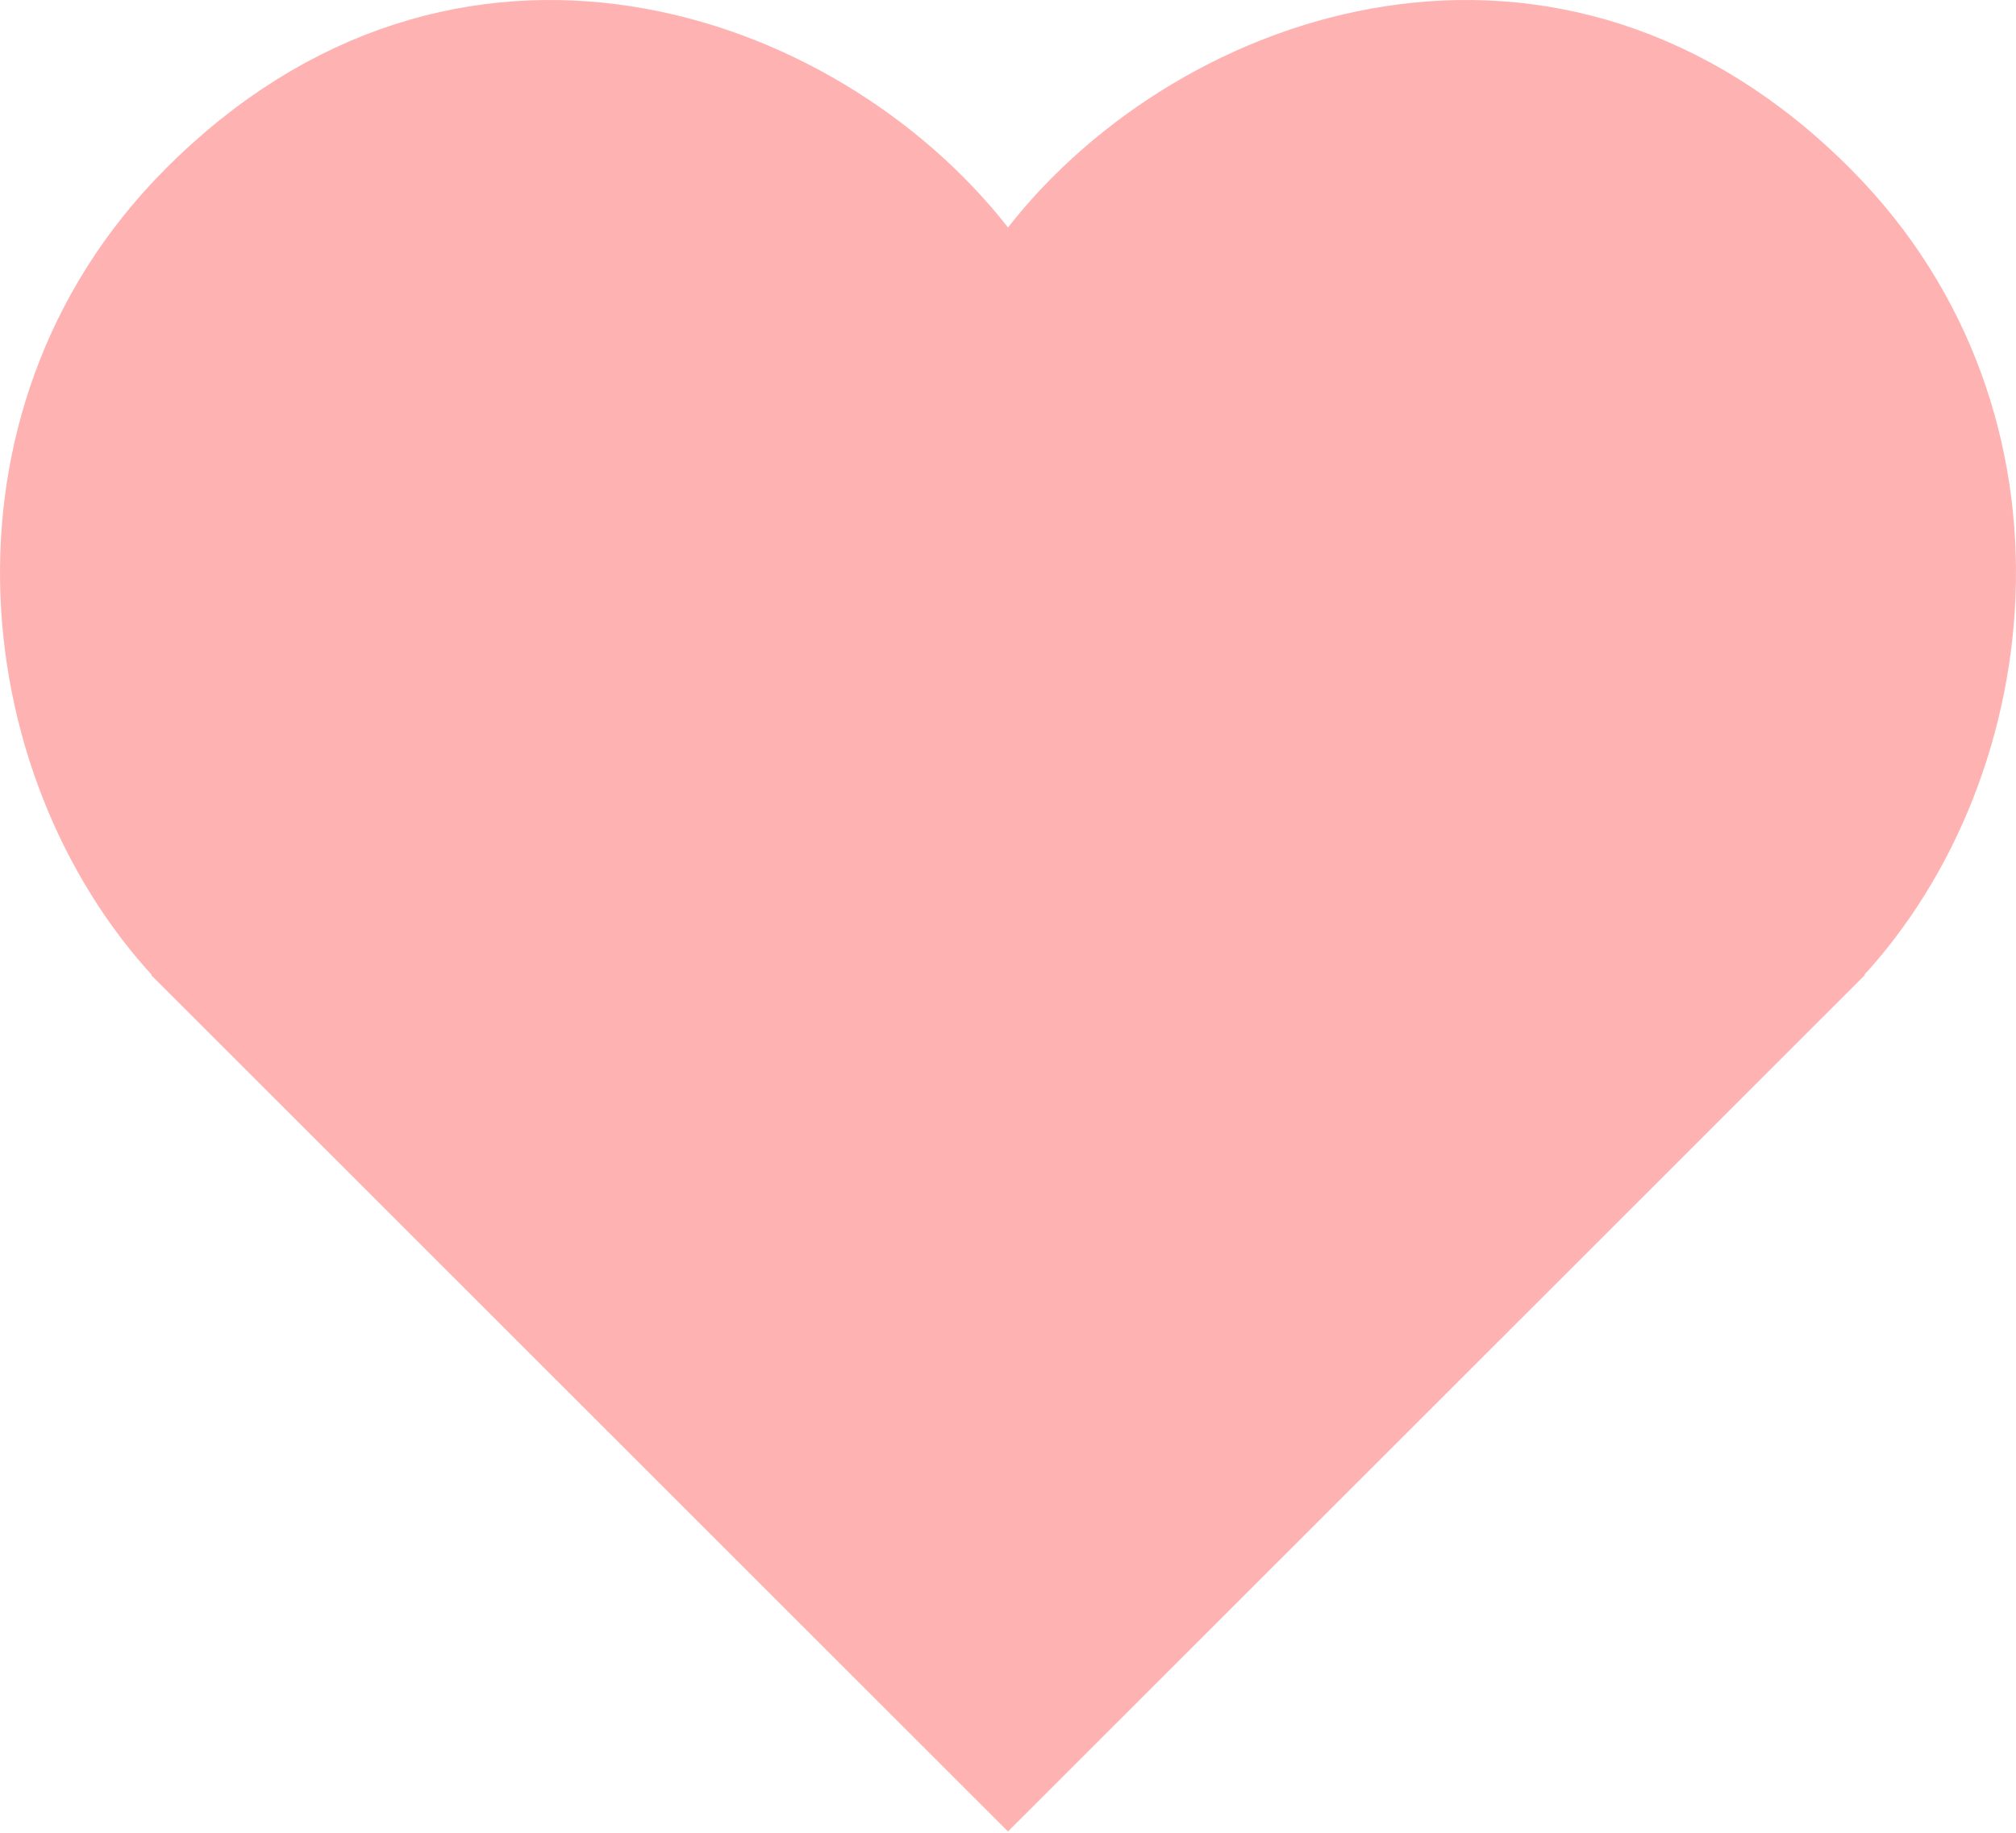
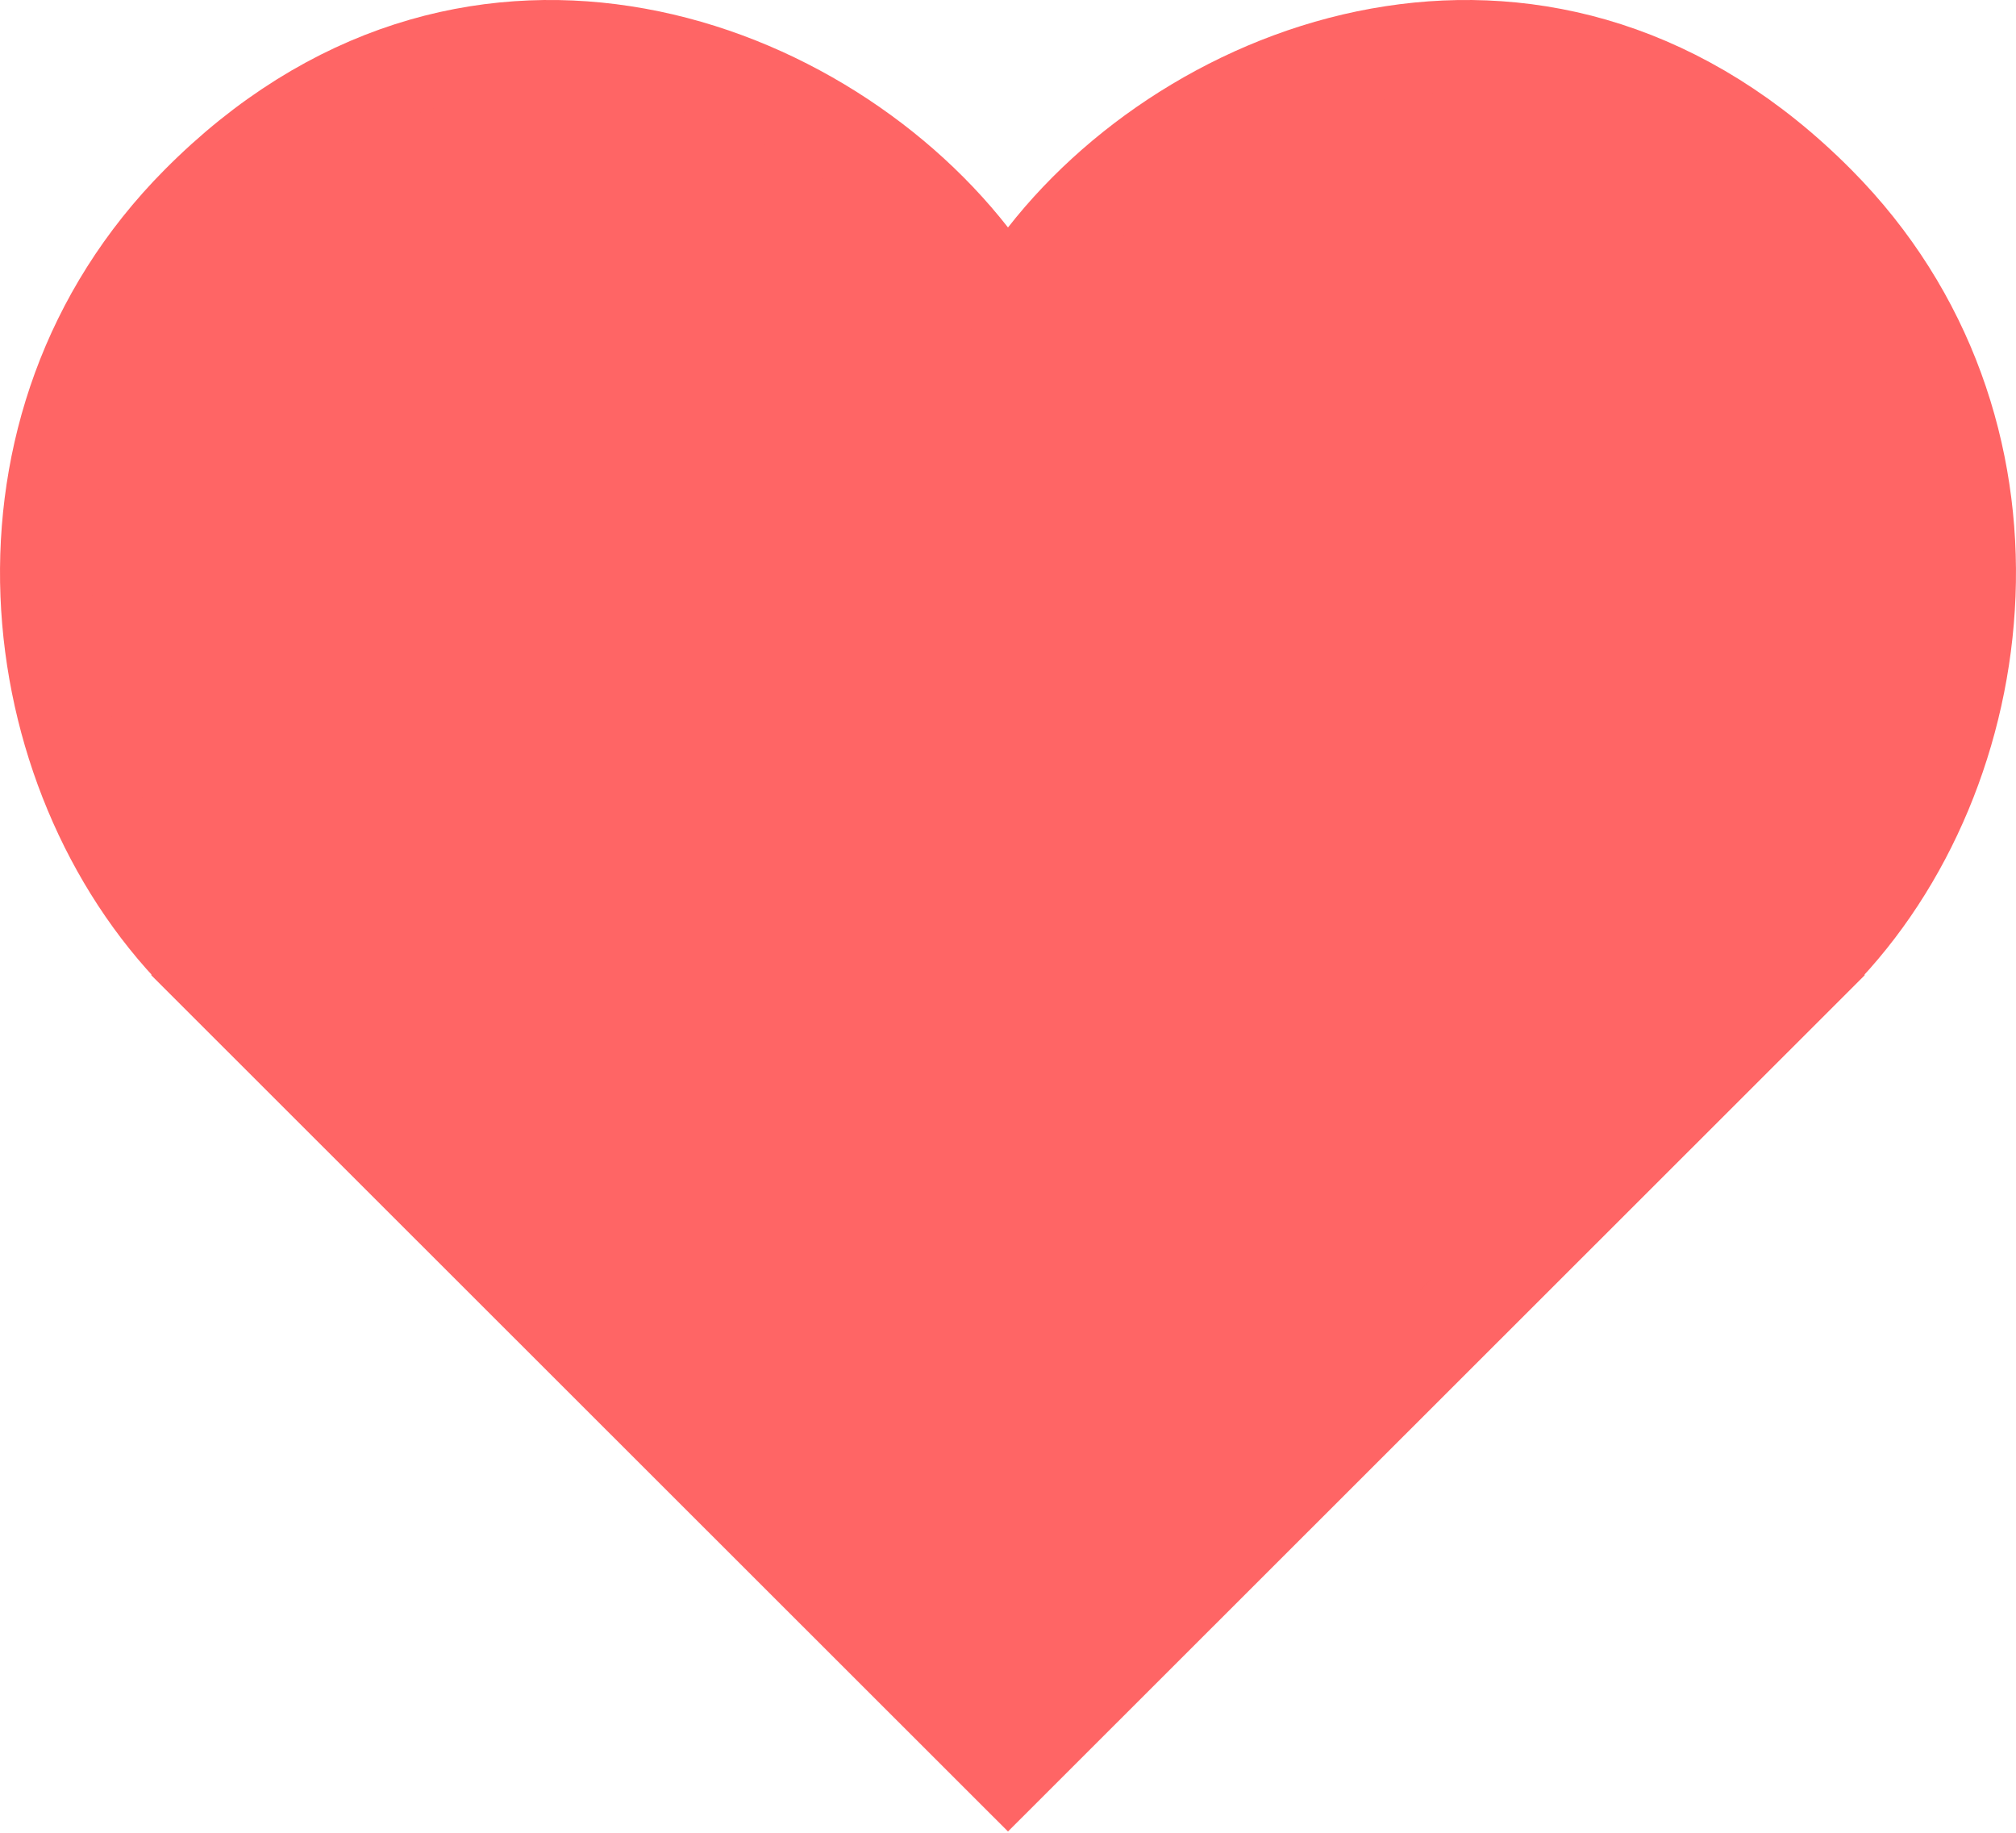
<svg xmlns="http://www.w3.org/2000/svg" width="22" height="20" viewBox="0 0 22 20" fill="none">
-   <path opacity="0.5" d="M19.848 10.436L11 19.279L2.152 10.436C2.152 10.435 2.151 10.435 2.151 10.434C0.19 8.437 -0.278 4.651 2.151 2.205C3.62 0.725 5.289 0.329 6.805 0.562C8.342 0.797 9.739 1.682 10.606 2.79L11 3.293L11.394 2.79C12.261 1.682 13.659 0.797 15.195 0.562C16.711 0.329 18.38 0.725 19.849 2.205C22.278 4.651 21.81 8.437 19.849 10.434C19.849 10.435 19.848 10.435 19.848 10.436Z" fill="#FF6565" stroke="#FF6565" />
+   <path d="M19.848 10.436L11 19.279L2.152 10.436C2.152 10.435 2.151 10.435 2.151 10.434C0.19 8.437 -0.278 4.651 2.151 2.205C3.62 0.725 5.289 0.329 6.805 0.562C8.342 0.797 9.739 1.682 10.606 2.79L11 3.293L11.394 2.79C12.261 1.682 13.659 0.797 15.195 0.562C16.711 0.329 18.38 0.725 19.849 2.205C22.278 4.651 21.81 8.437 19.849 10.434C19.849 10.435 19.848 10.435 19.848 10.436Z" fill="#FF6565" stroke="#FF6565" />
</svg>
